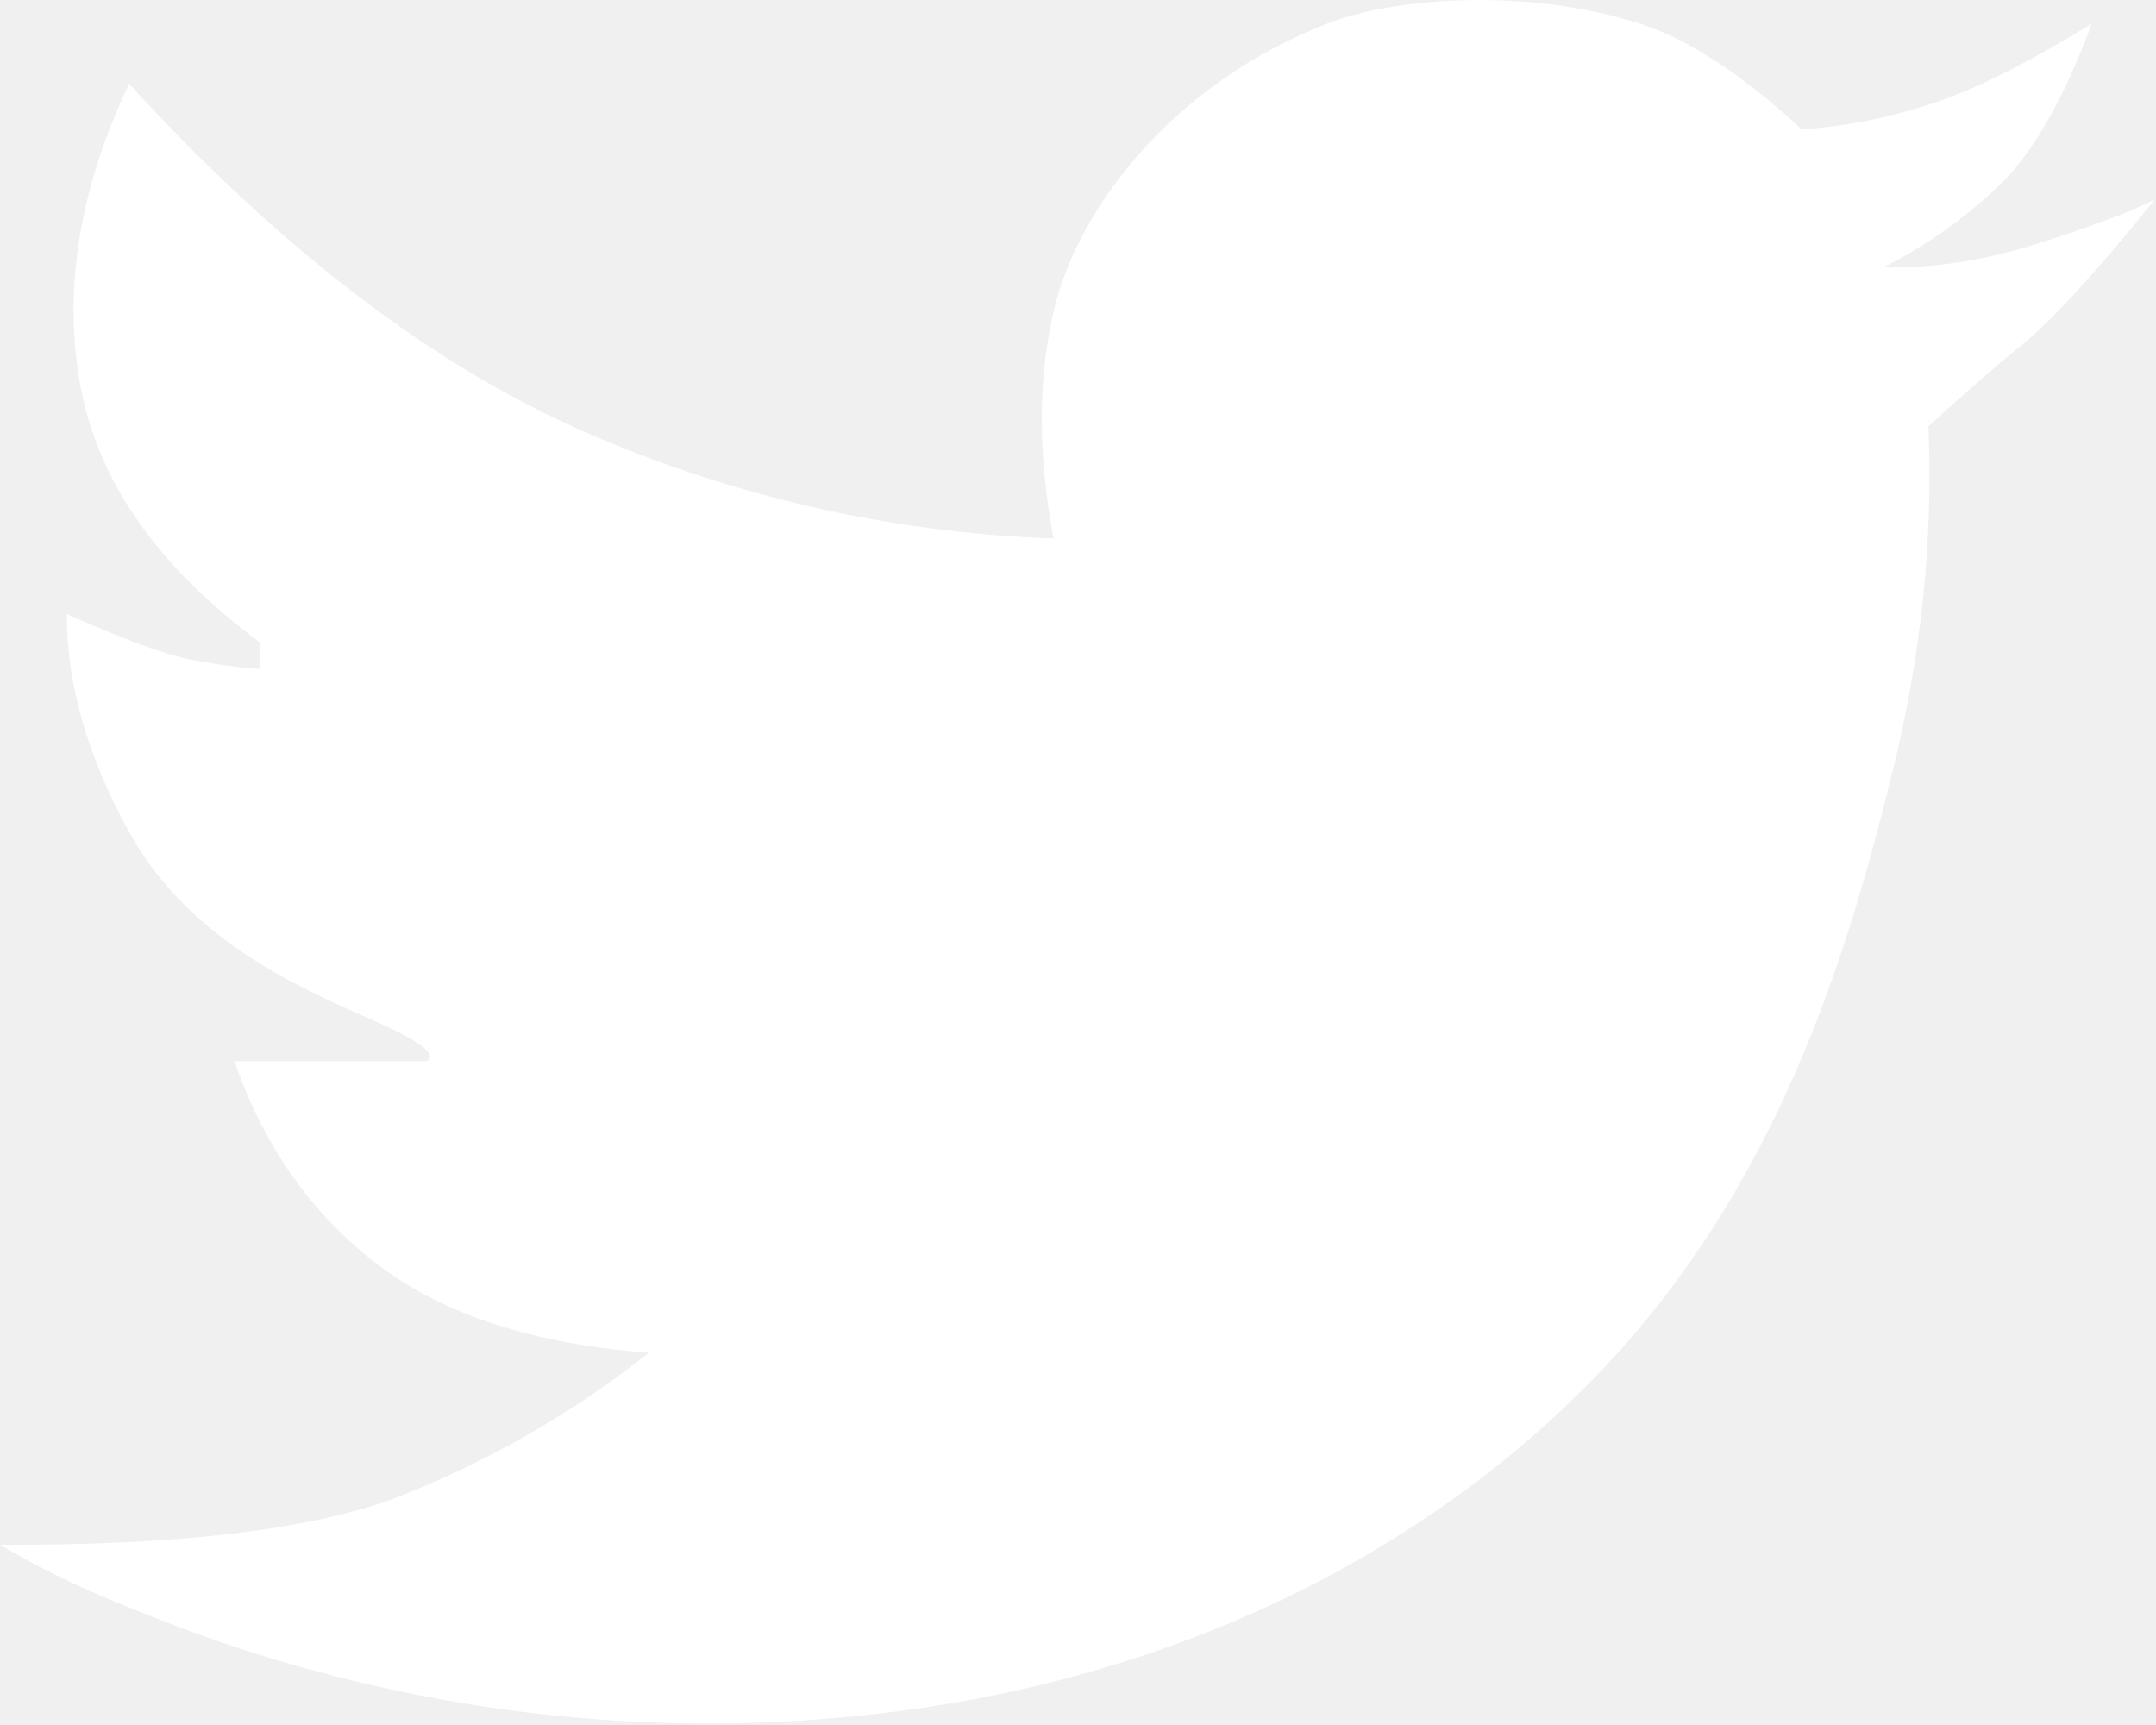
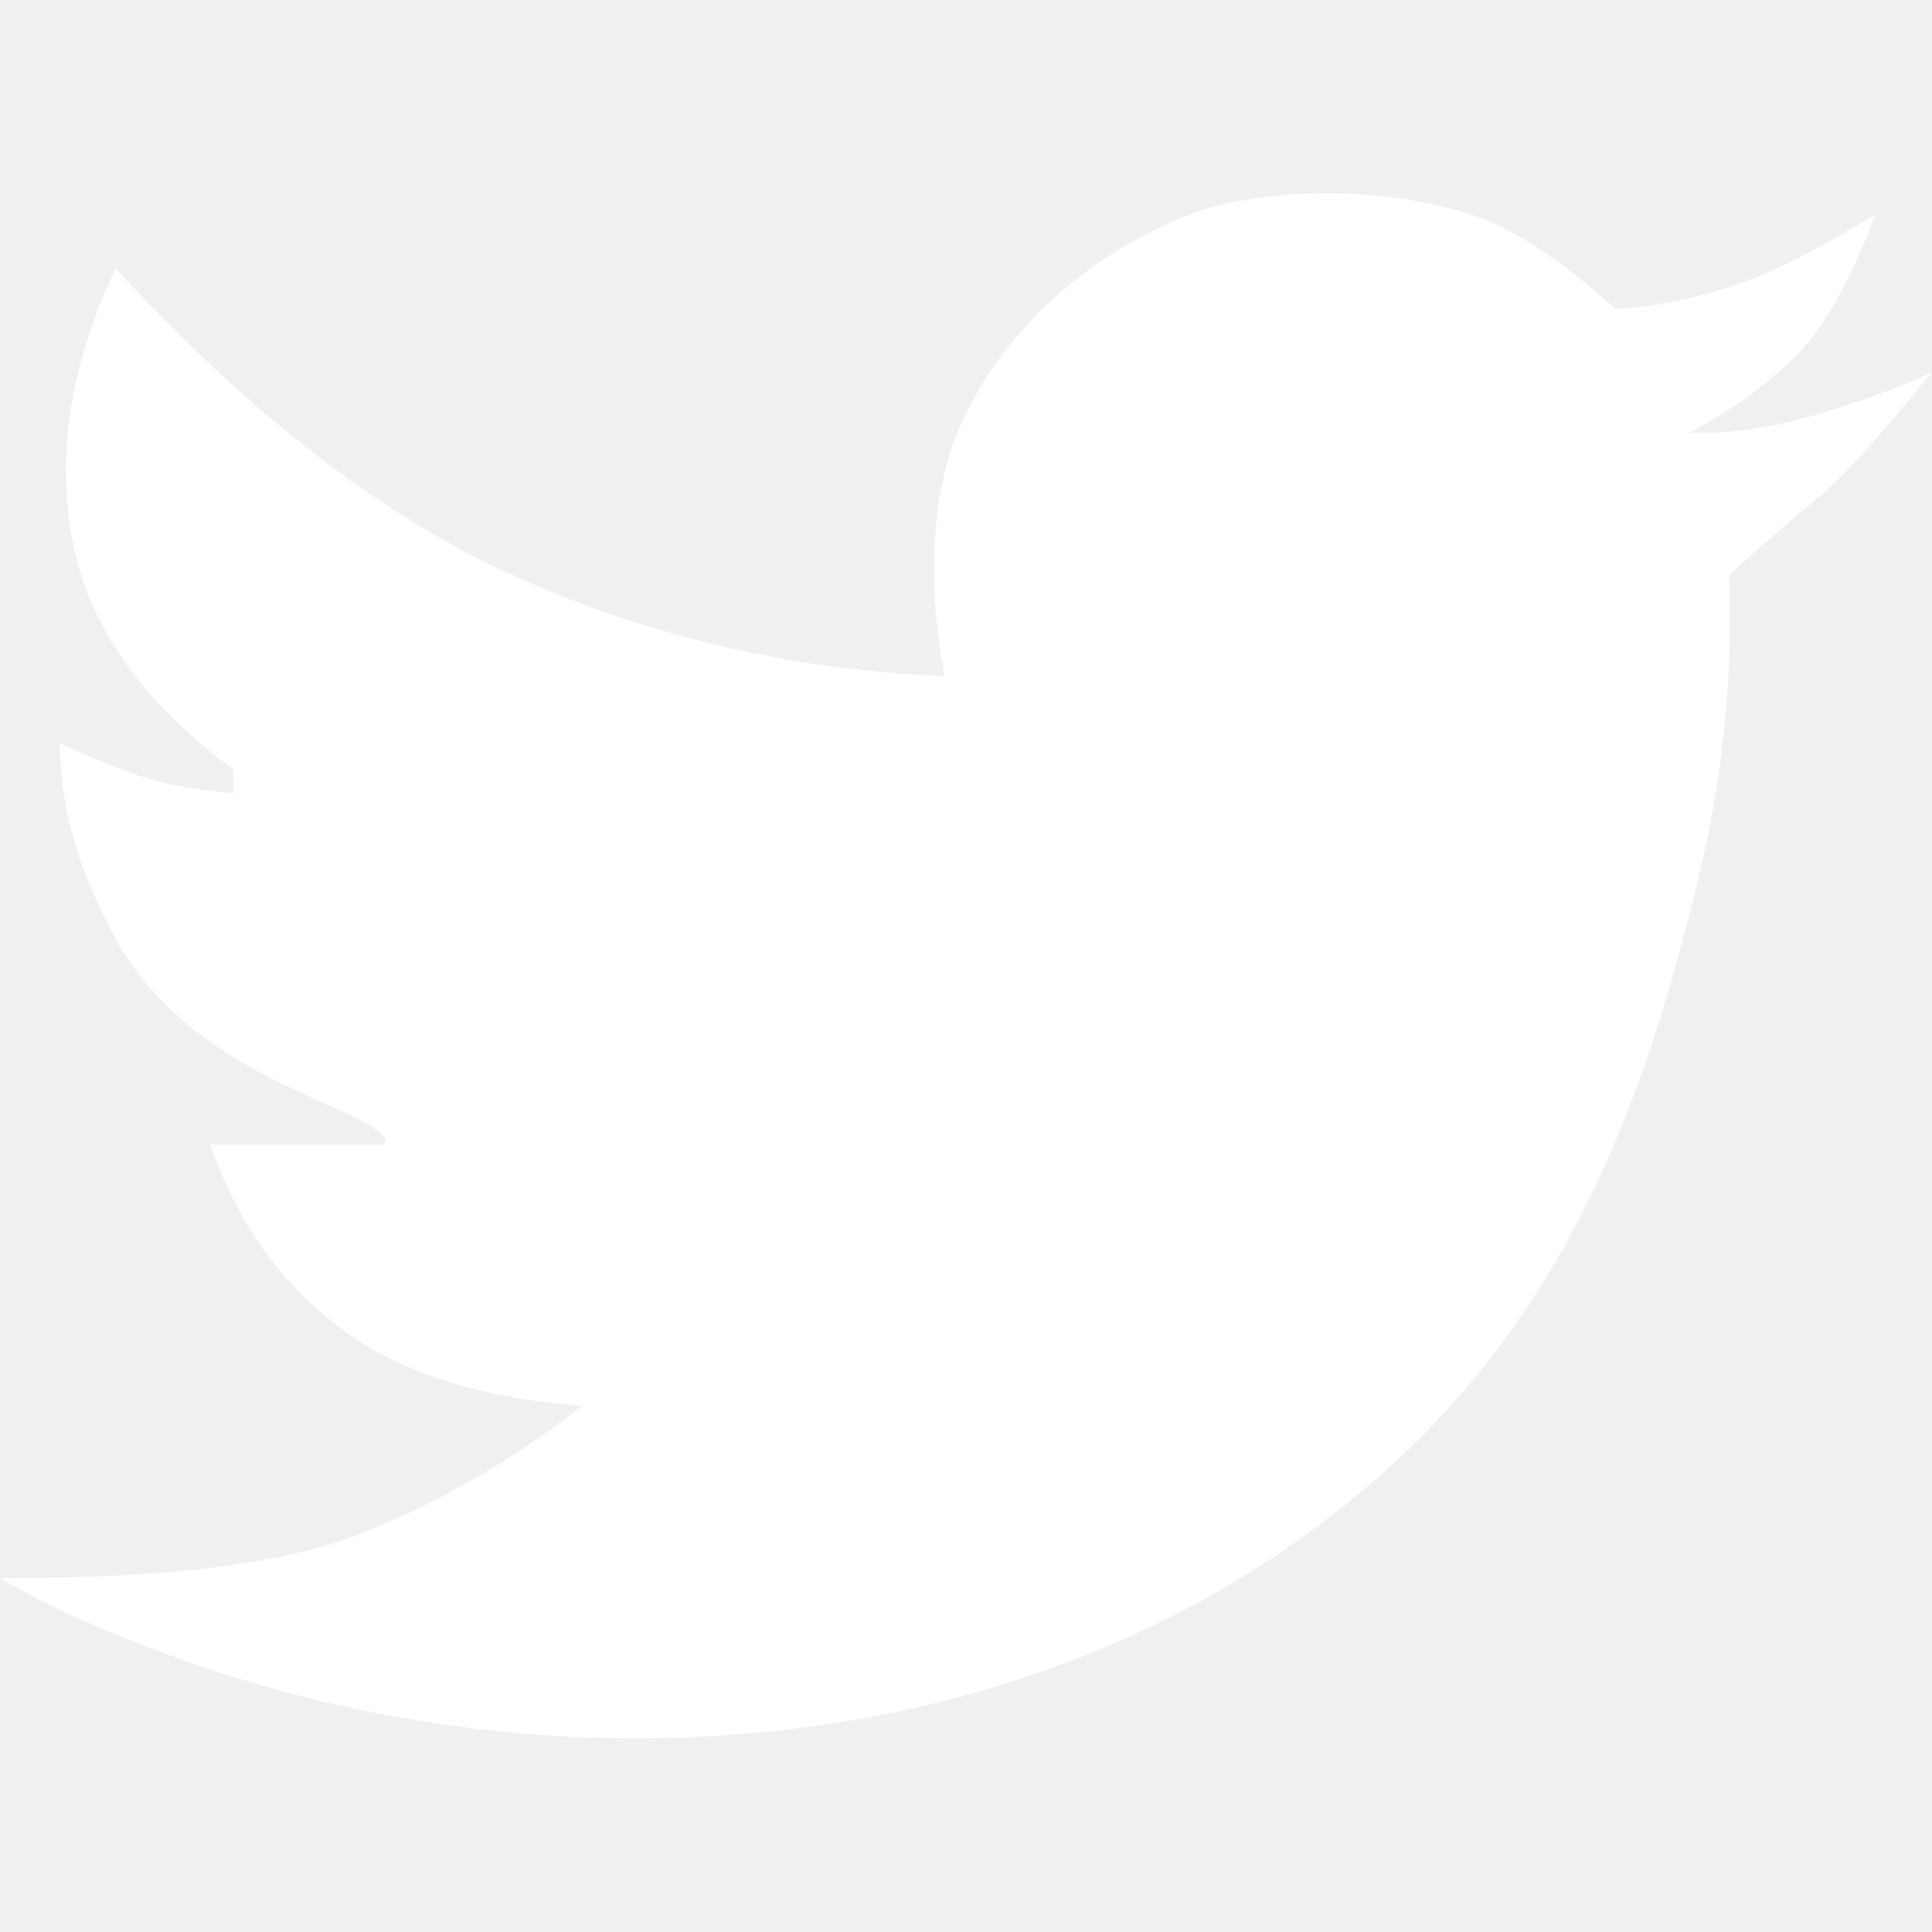
- <svg xmlns="http://www.w3.org/2000/svg" width="35" height="28" viewBox="0 0 35 28" fill="none">
-   <path d="M2.095 1.361C4.486 3.973 6.883 5.825 9.293 6.922C11.745 8.029 14.401 8.647 17.104 8.741C16.847 7.392 16.847 6.163 17.104 5.052C17.491 3.383 19.034 1.361 21.547 0.382C22.616 -0.036 24.767 -0.21 26.617 0.382C27.397 0.63 28.273 1.201 29.247 2.098C29.903 2.06 30.59 1.929 31.306 1.701C32.022 1.473 32.907 1.033 33.959 0.382C33.496 1.625 32.987 2.508 32.432 3.034C31.876 3.557 31.259 3.993 30.574 4.34C31.378 4.358 32.216 4.229 33.084 3.953C33.953 3.675 34.586 3.439 34.981 3.239C34.045 4.4 33.331 5.182 32.841 5.583C32.352 5.983 31.839 6.429 31.306 6.92C31.383 8.781 31.187 10.657 30.718 12.545C30.012 15.381 28.899 19.325 25.777 22.473C22.654 25.618 18.05 27.742 12.422 27.958C6.795 28.174 2.757 26.345 1.934 26.027C1.266 25.758 0.619 25.439 0 25.074C2.912 25.088 5.062 24.831 6.453 24.301C7.927 23.724 9.303 22.934 10.534 21.957C8.667 21.817 7.2 21.342 6.13 20.524C5.06 19.709 4.284 18.608 3.805 17.225H6.928C7.105 17.121 6.838 16.912 6.13 16.594C5.064 16.116 3.105 15.343 2.097 13.506C1.42 12.284 1.084 11.102 1.084 9.968C1.984 10.367 2.632 10.607 3.025 10.691C3.42 10.773 3.819 10.831 4.225 10.861V10.433C2.56 9.202 1.587 7.811 1.305 6.257C1.021 4.702 1.284 3.07 2.095 1.361V1.361Z" fill="white" />
+ <svg xmlns="http://www.w3.org/2000/svg" width="40px" height="40px" viewBox="0 0 40 40" version="1.1">
+   <g id="页面-1" stroke="none" stroke-width="1" fill="none" fill-rule="evenodd">
+     <g id="twitter">
+       <path d="M2.395,5.556 C5.129,8.543 7.871,10.661 10.626,11.915 C13.43,13.18 16.467,13.887 19.558,13.994 C19.264,12.452 19.264,11.047 19.558,9.776 C20,7.869 21.765,5.556 24.638,4.437 C25.861,3.959 28.32,3.76 30.435,4.437 C31.327,4.72 32.329,5.373 33.442,6.399 C34.193,6.356 34.979,6.205 35.798,5.945 C36.616,5.684 37.628,5.181 38.831,4.437 C38.301,5.858 37.72,6.868 37.085,7.469 C36.449,8.067 35.743,8.565 34.96,8.963 C35.88,8.984 36.838,8.835 37.831,8.52 C38.823,8.202 39.548,7.933 40,7.704 C38.929,9.032 38.113,9.925 37.553,10.384 C36.993,10.841 36.407,11.351 35.798,11.913 C35.885,14.04 35.661,16.186 35.125,18.345 C34.318,21.587 33.045,26.098 29.475,29.696 C25.904,33.293 20.64,35.722 14.205,35.969 C7.769,36.215 3.153,34.125 2.212,33.761 C1.447,33.453 0.708,33.088 0,32.671 C3.329,32.687 5.788,32.393 7.379,31.787 C9.064,31.127 10.637,30.224 12.045,29.107 C9.911,28.947 8.233,28.403 7.009,27.469 C5.786,26.536 4.899,25.277 4.351,23.696 L7.922,23.696 C8.125,23.577 7.819,23.338 7.009,22.974 C5.791,22.428 3.551,21.544 2.398,19.444 C1.624,18.046 1.24,16.695 1.24,15.397 C2.268,15.854 3.009,16.129 3.459,16.225 C3.911,16.318 4.367,16.384 4.831,16.419 L4.831,15.93 C2.927,14.522 1.814,12.932 1.492,11.154 C1.167,9.377 1.468,7.51 2.395,5.556 L2.395,5.556 Z" id="路径" fill="#FFFFFF" fill-rule="nonzero" />
+       <rect id="矩形" x="0" y="0" width="40" height="40" />
+     </g>
+   </g>
</svg>
